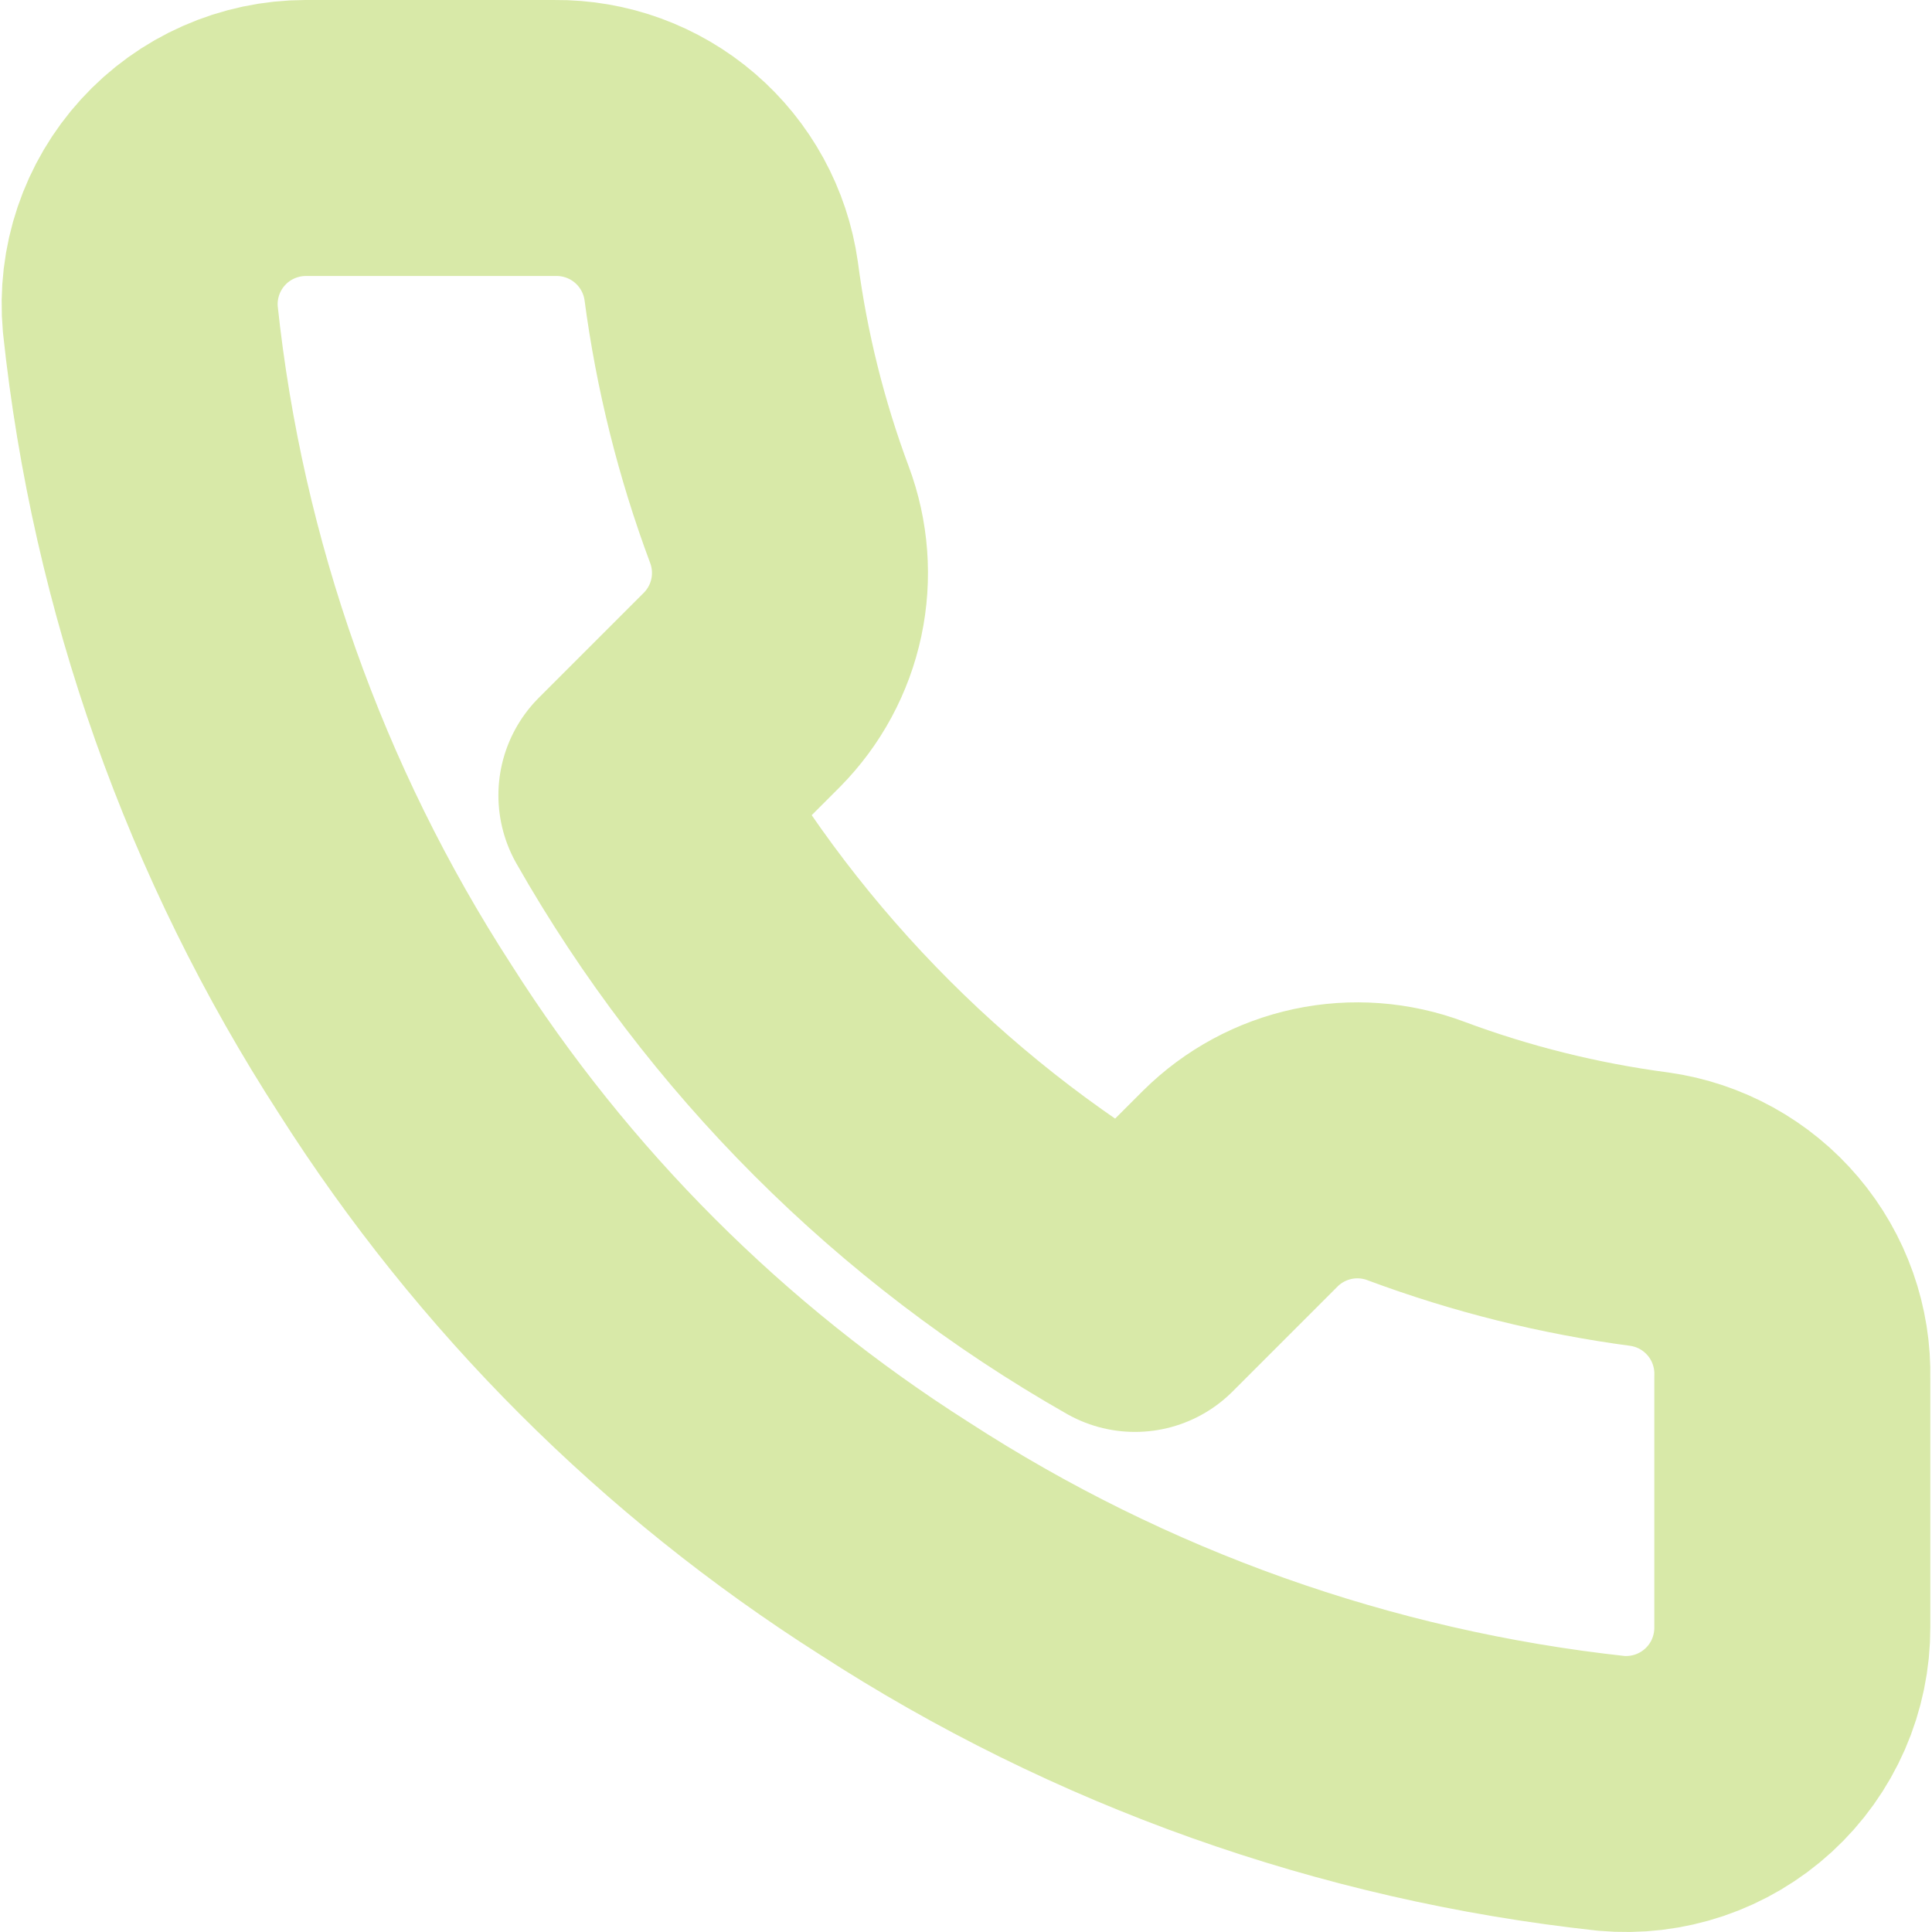
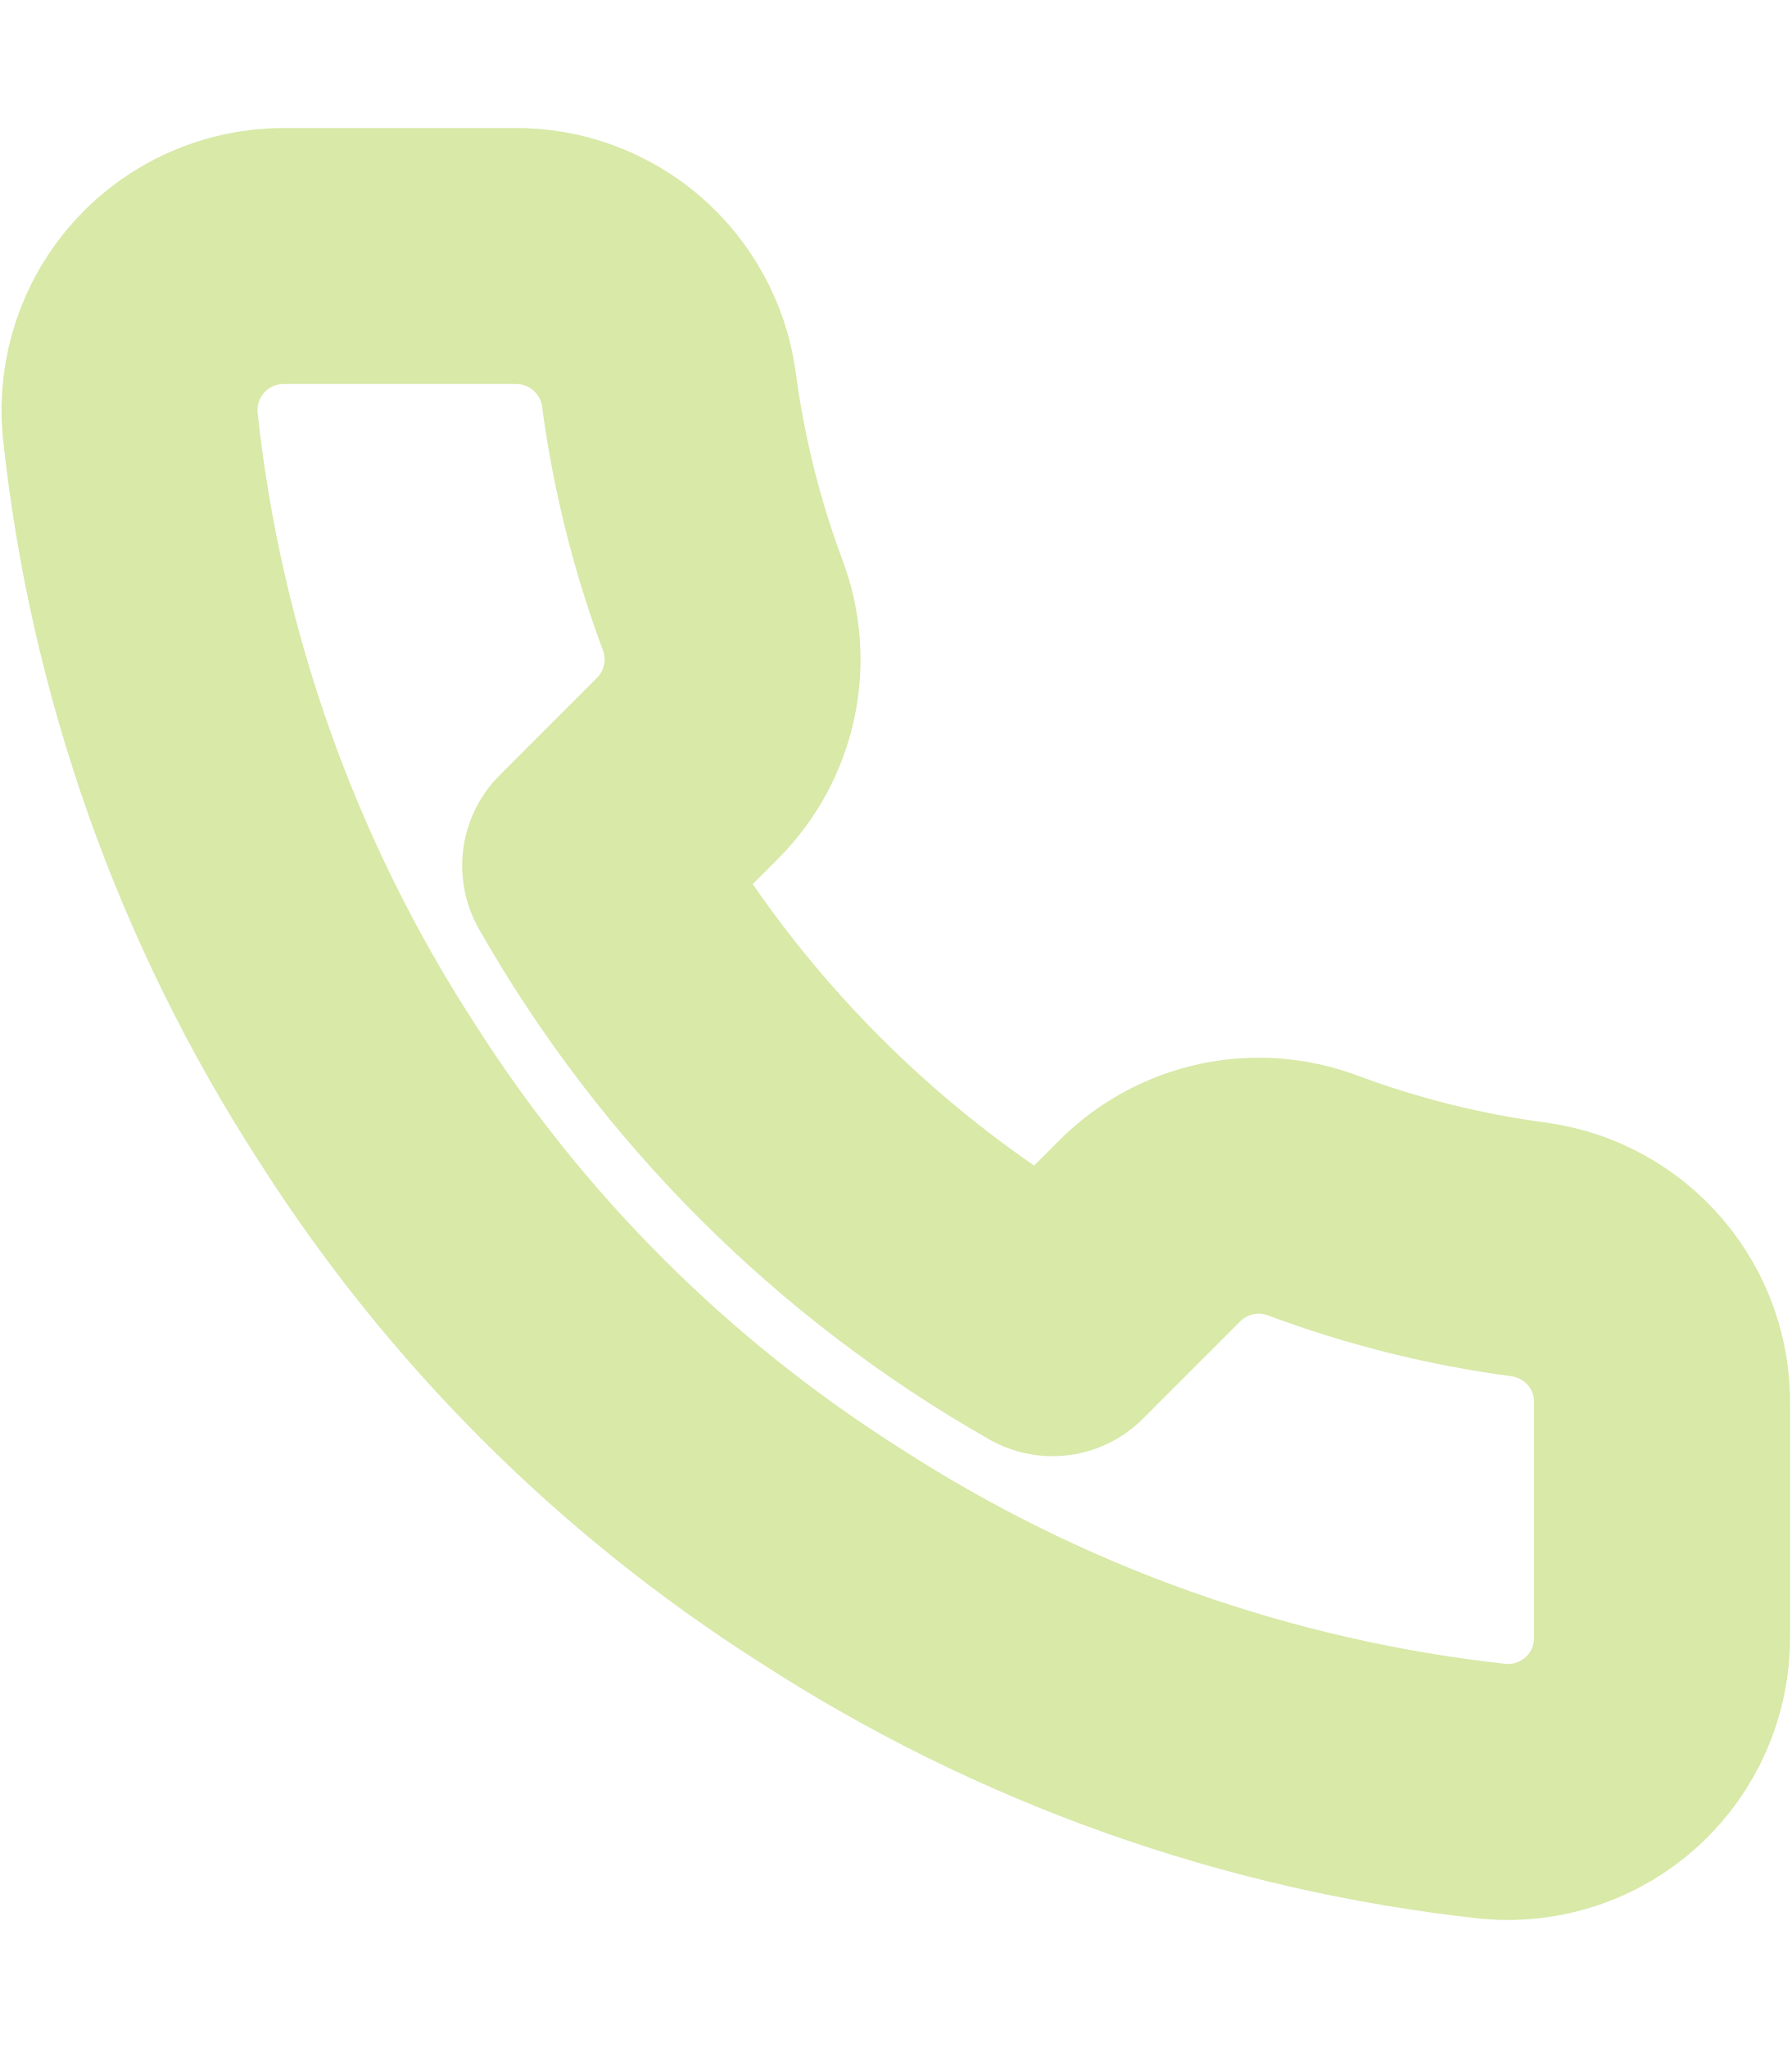
- <svg xmlns="http://www.w3.org/2000/svg" width="70" height="70" viewBox="0 0 70 70" fill="none">
+ <svg xmlns="http://www.w3.org/2000/svg" width="70" height="80" viewBox="0 0 70 70" fill="none">
  <g id="ð¦ icon &quot;phone&quot;">
    <path id="Vector" d="M64.939 49.922V58.954C64.942 59.792 64.77 60.622 64.435 61.391C64.099 62.159 63.606 62.849 62.988 63.416C62.37 63.982 61.641 64.414 60.846 64.683C60.052 64.951 59.21 65.051 58.375 64.976C49.111 63.969 40.211 60.803 32.392 55.732C25.117 51.11 18.95 44.942 14.327 37.667C9.239 29.813 6.072 20.87 5.084 11.564C5.009 10.731 5.108 9.892 5.375 9.1C5.641 8.308 6.07 7.58 6.634 6.962C7.197 6.345 7.883 5.851 8.648 5.514C9.413 5.176 10.239 5.001 11.075 5H20.108C21.569 4.986 22.986 5.503 24.093 6.456C25.201 7.409 25.925 8.732 26.13 10.179C26.511 13.069 27.218 15.908 28.237 18.639C28.642 19.717 28.73 20.888 28.49 22.014C28.25 23.14 27.692 24.173 26.882 24.992L23.058 28.816C27.345 36.353 33.586 42.595 41.123 46.881L44.947 43.057C45.766 42.247 46.799 41.69 47.925 41.449C49.051 41.209 50.222 41.297 51.3 41.702C54.032 42.721 56.87 43.428 59.76 43.81C61.223 44.016 62.559 44.753 63.513 45.88C64.468 47.006 64.975 48.445 64.939 49.922Z" stroke="#D8E9A8" stroke-width="10" stroke-linecap="round" stroke-linejoin="round" />
  </g>
</svg>
